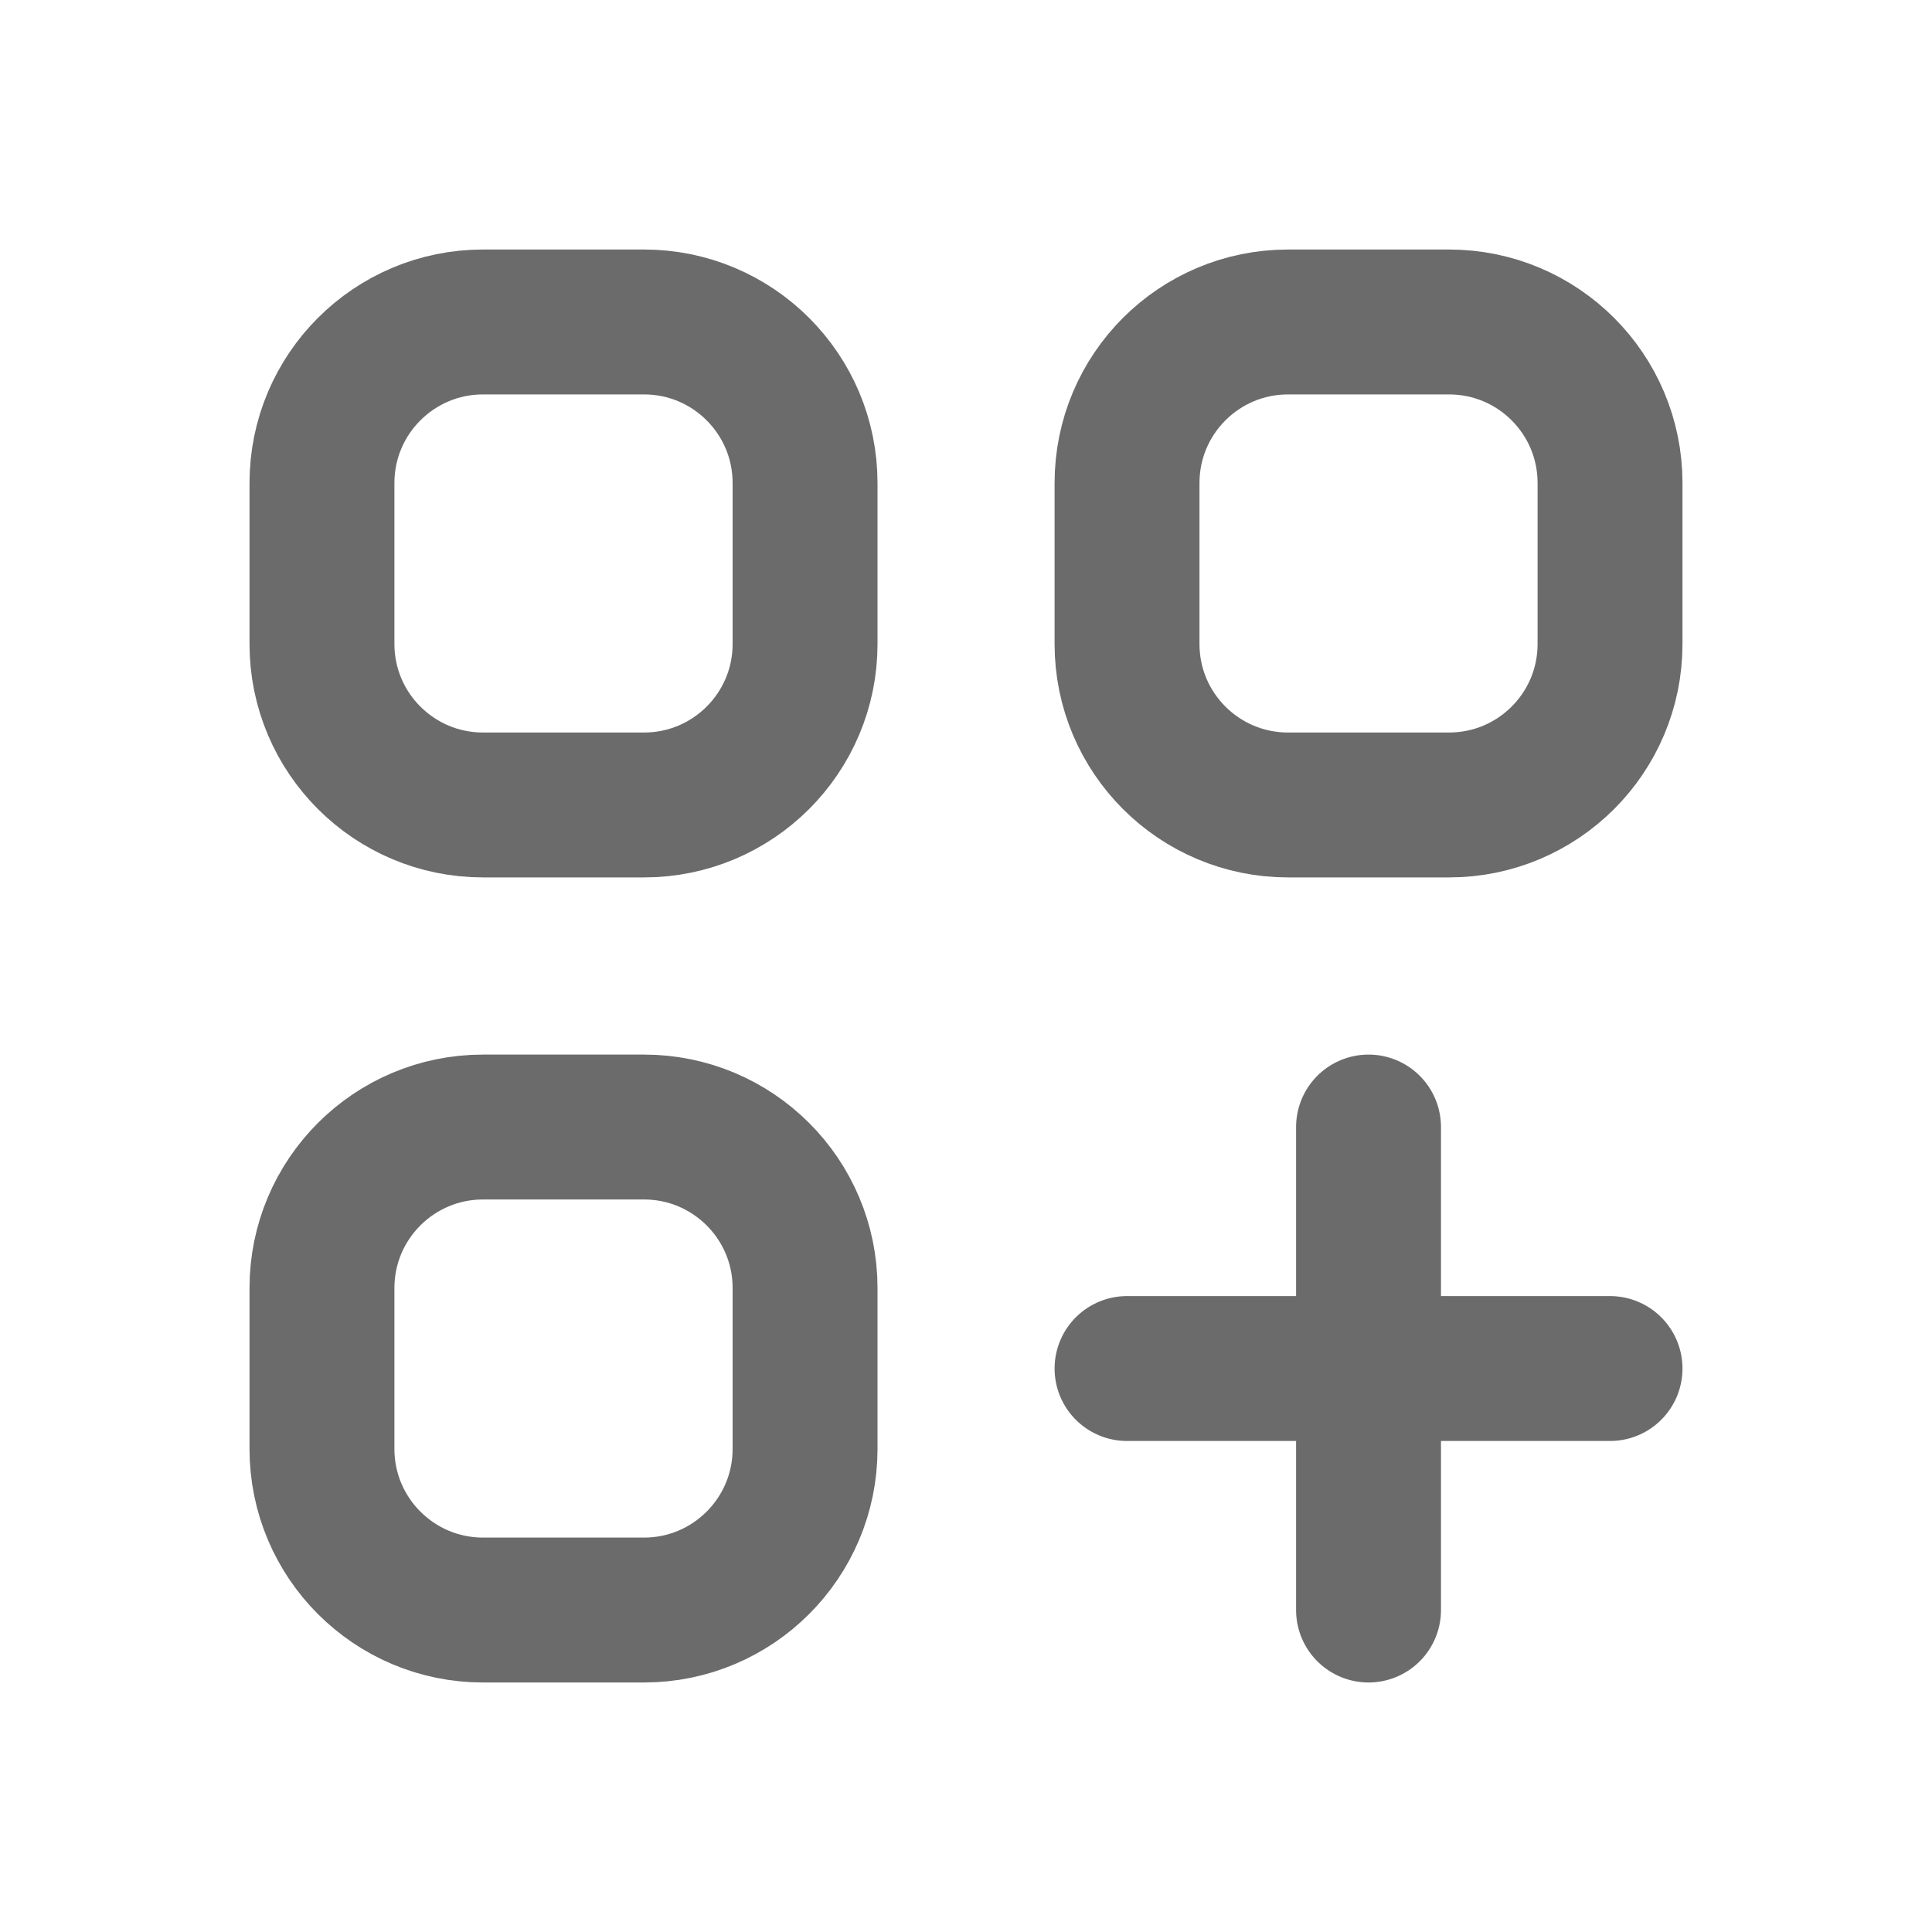
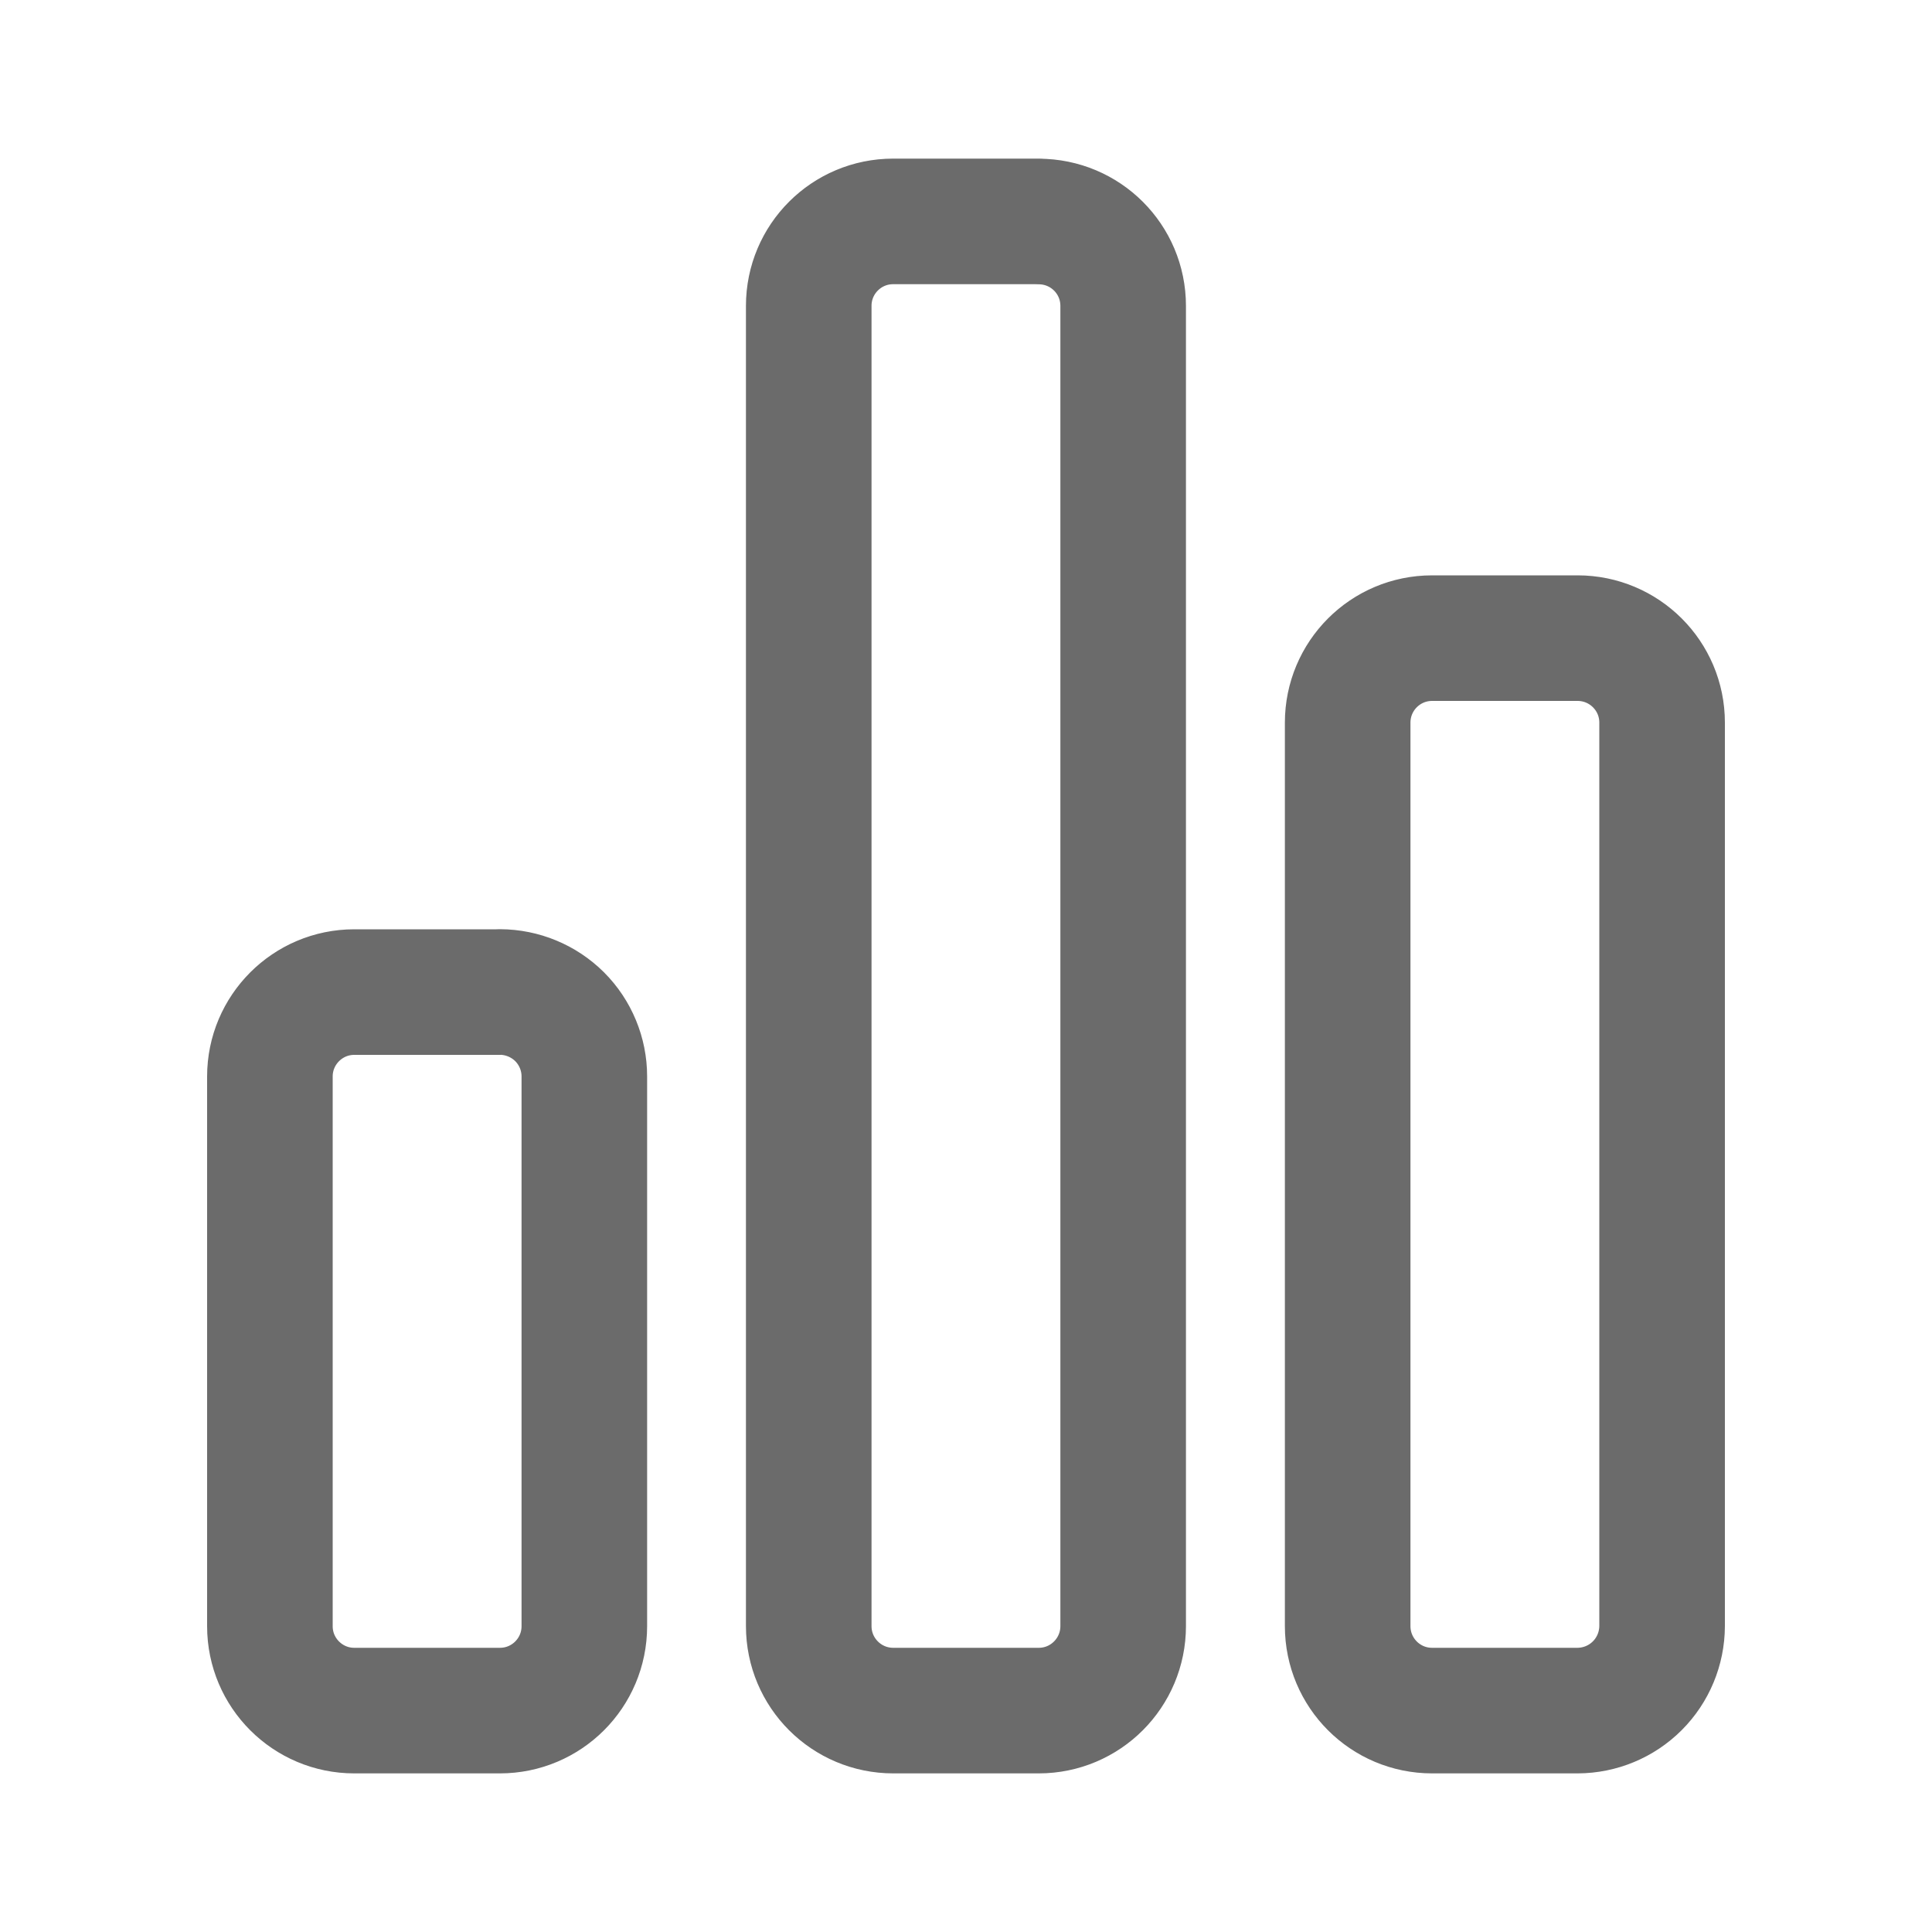
<svg xmlns="http://www.w3.org/2000/svg" width="20" height="20" viewBox="0 0 20 20" fill="none">
-   <path d="M14.167 11.667V16.667M11.667 14.167H16.667M5 8.333H6.667C7.587 8.333 8.334 7.587 8.334 6.667V5C8.334 4.079 7.587 3.333 6.667 3.333H5C4.08 3.333 3.333 4.079 3.333 5V6.667C3.333 7.587 4.08 8.333 5 8.333ZM13.334 8.333H15C15.921 8.333 16.667 7.587 16.667 6.667V5C16.667 4.079 15.921 3.333 15 3.333H13.334C12.413 3.333 11.667 4.079 11.667 5V6.667C11.667 7.587 12.413 8.333 13.334 8.333ZM5 16.667H6.667C7.587 16.667 8.334 15.92 8.334 15V13.333C8.334 12.413 7.587 11.667 6.667 11.667H5C4.08 11.667 3.333 12.413 3.333 13.333V15C3.333 15.92 4.08 16.667 5 16.667Z" stroke="#6B6B6B" stroke-width="1.5" stroke-linecap="round" stroke-linejoin="round" />
+   <path d="M5.174 10.27H3.667C3.185 10.27 2.794 10.662 2.794 11.143V16.835C2.794 17.317 3.186 17.708 3.667 17.708H5.175C5.658 17.708 6.049 17.317 6.049 16.834V11.143C6.049 10.912 5.957 10.689 5.793 10.525C5.629 10.362 5.407 10.27 5.175 10.269M10.753 2.292H9.246C8.763 2.292 8.372 2.683 8.372 3.166V16.833C8.372 17.317 8.764 17.708 9.247 17.708H10.753C11.236 17.708 11.627 17.316 11.627 16.833V3.167C11.627 2.683 11.236 2.293 10.752 2.293M16.332 6.606H14.825C14.341 6.606 13.951 6.998 13.951 7.481V16.833C13.951 17.317 14.342 17.708 14.825 17.708H16.331C16.563 17.707 16.785 17.615 16.949 17.451C17.113 17.287 17.205 17.065 17.206 16.833V7.48C17.206 6.997 16.814 6.606 16.331 6.606" stroke="#6B6B6B" stroke-width="1.3" stroke-linecap="round" stroke-linejoin="round" />
</svg>
